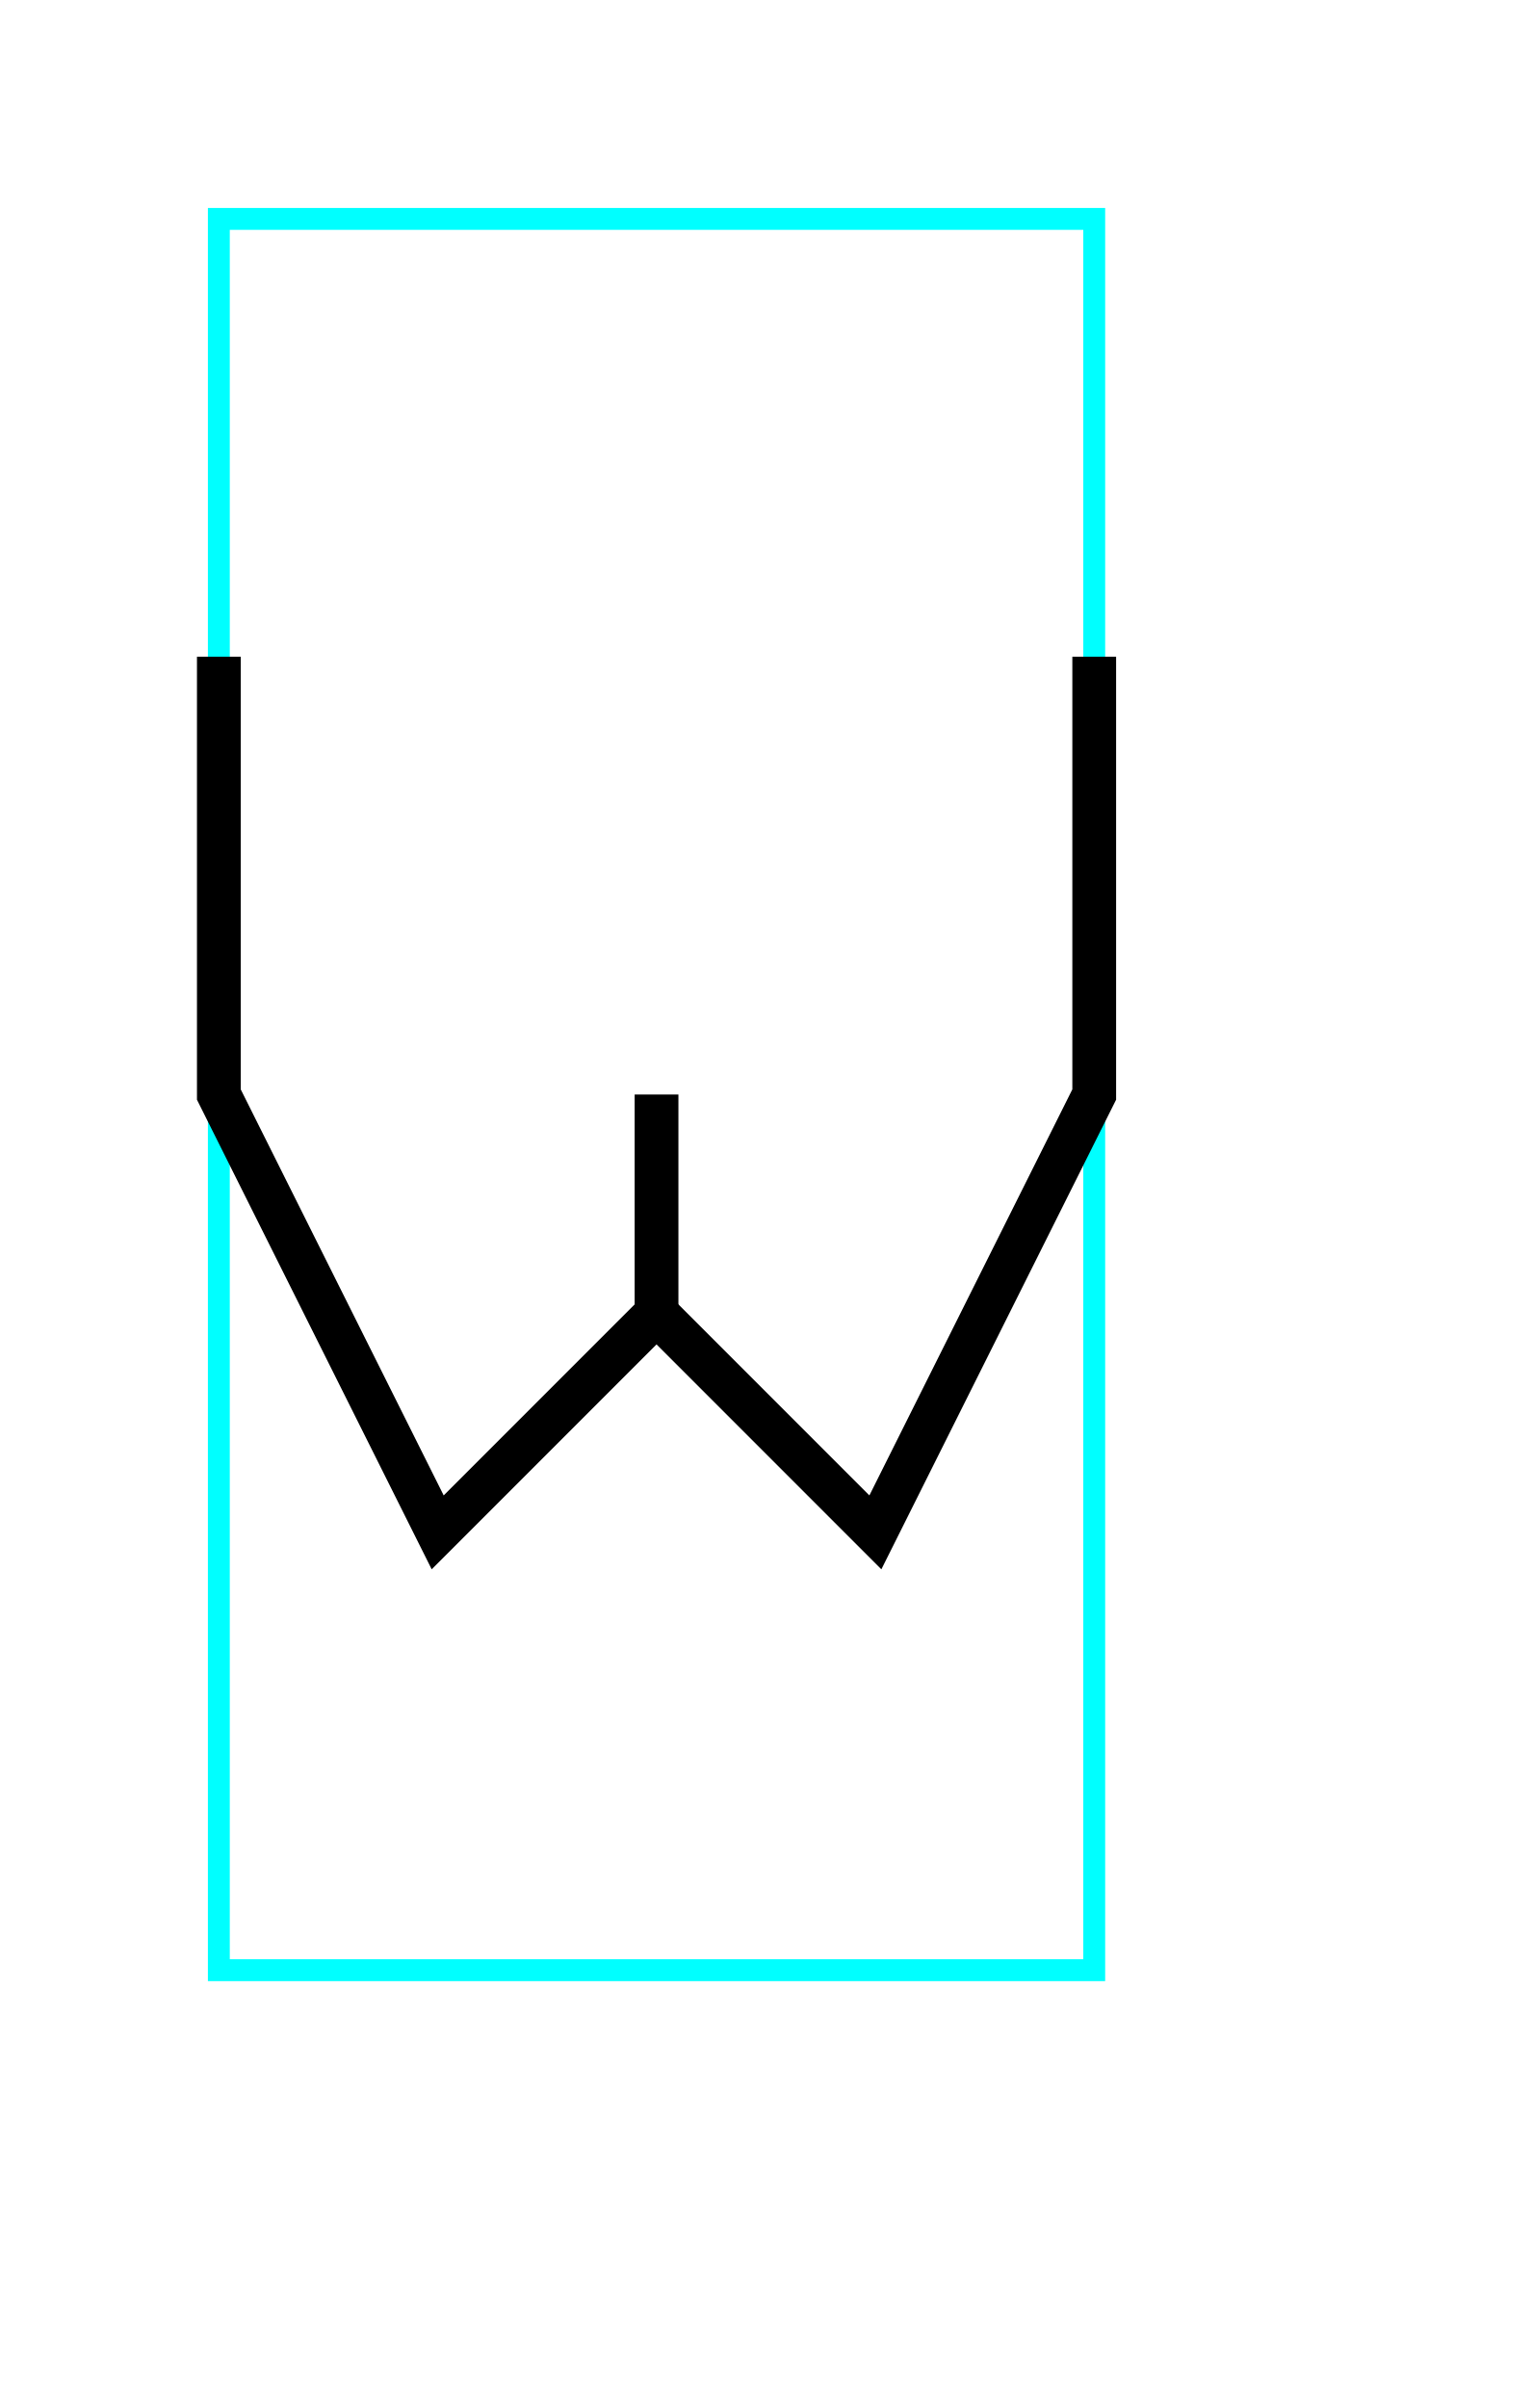
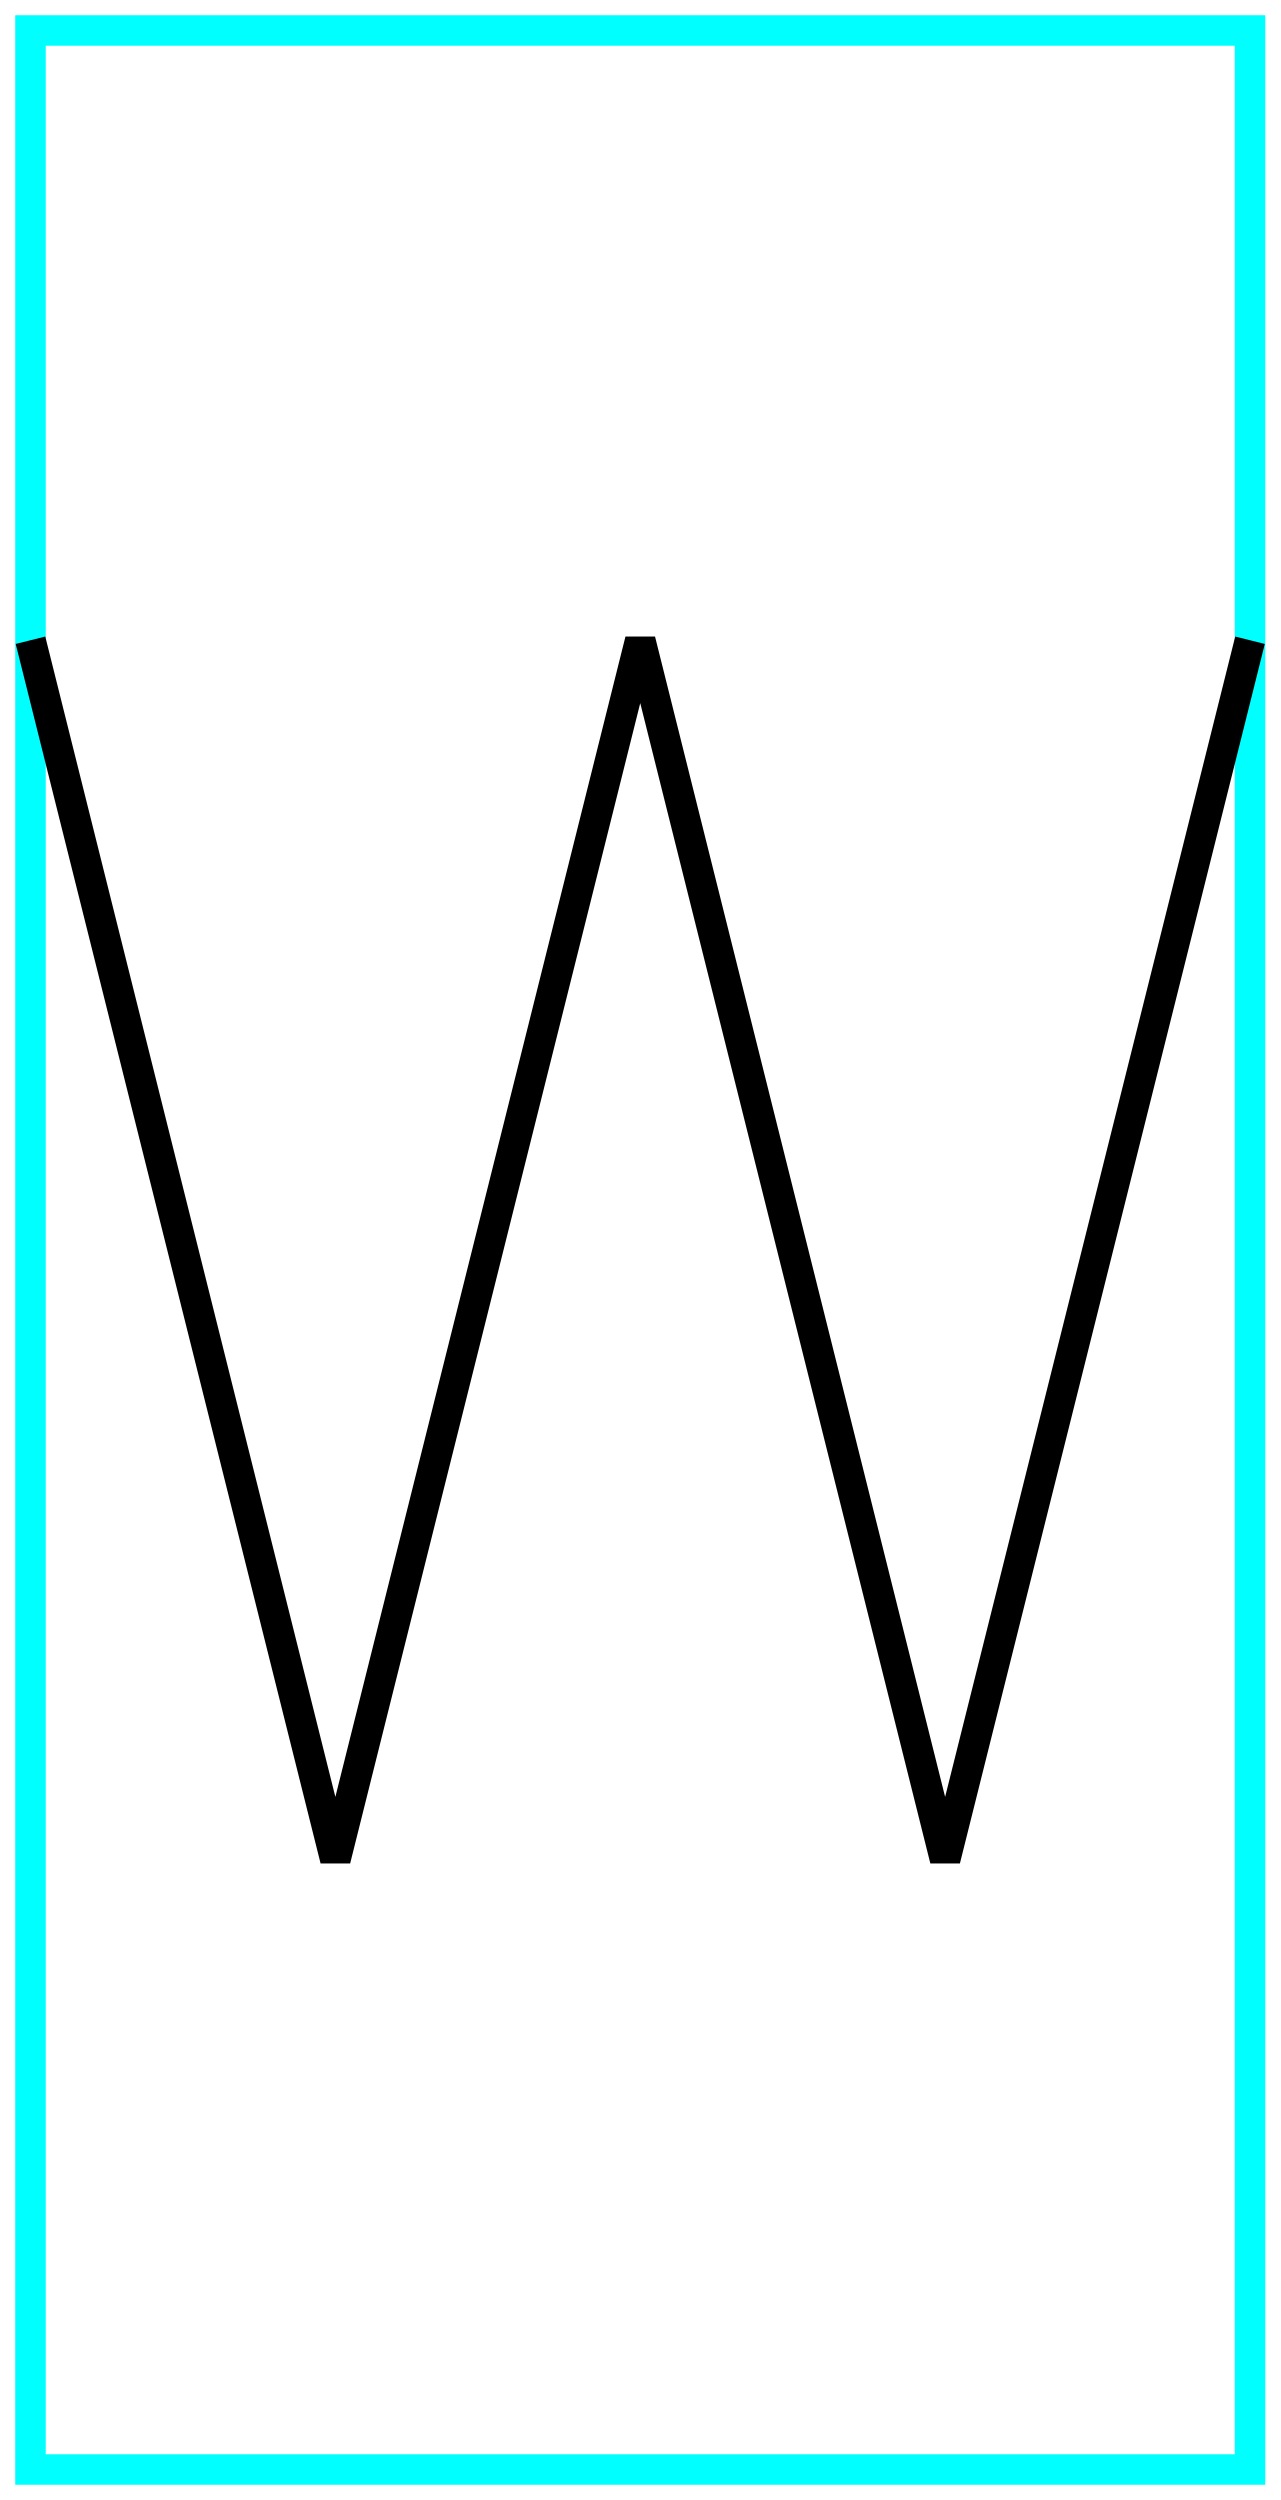
- <svg xmlns="http://www.w3.org/2000/svg" baseProfile="tiny" height="11" version="1.2" width="7">
+ <svg xmlns="http://www.w3.org/2000/svg" baseProfile="tiny" height="164" version="1.2" width="84">
  <defs />
-   <path d="M1,1 L5,1 L5,9 L1,9Z" fill="none" stroke="cyan" stroke-width="0.1" />
-   <path d="M1,3 L1,5 L2,7 L3,6 L3,5" fill="none" stroke="black" stroke-width="0.2" />
-   <path d="M3,6 L4,7 L5,5 L5,3" fill="none" stroke="black" stroke-width="0.2" />
+   <path d="M2,2 L82,2 L82,162 L2,162Z" fill="none" stroke="cyan" stroke-width="2" />
+   <path d="M2.0,42.0 L22.0,122.0 L42.0,42.0 L62.0,122.0 L82.0,42.0" fill="none" stroke="black" stroke-width="2" />
</svg>
